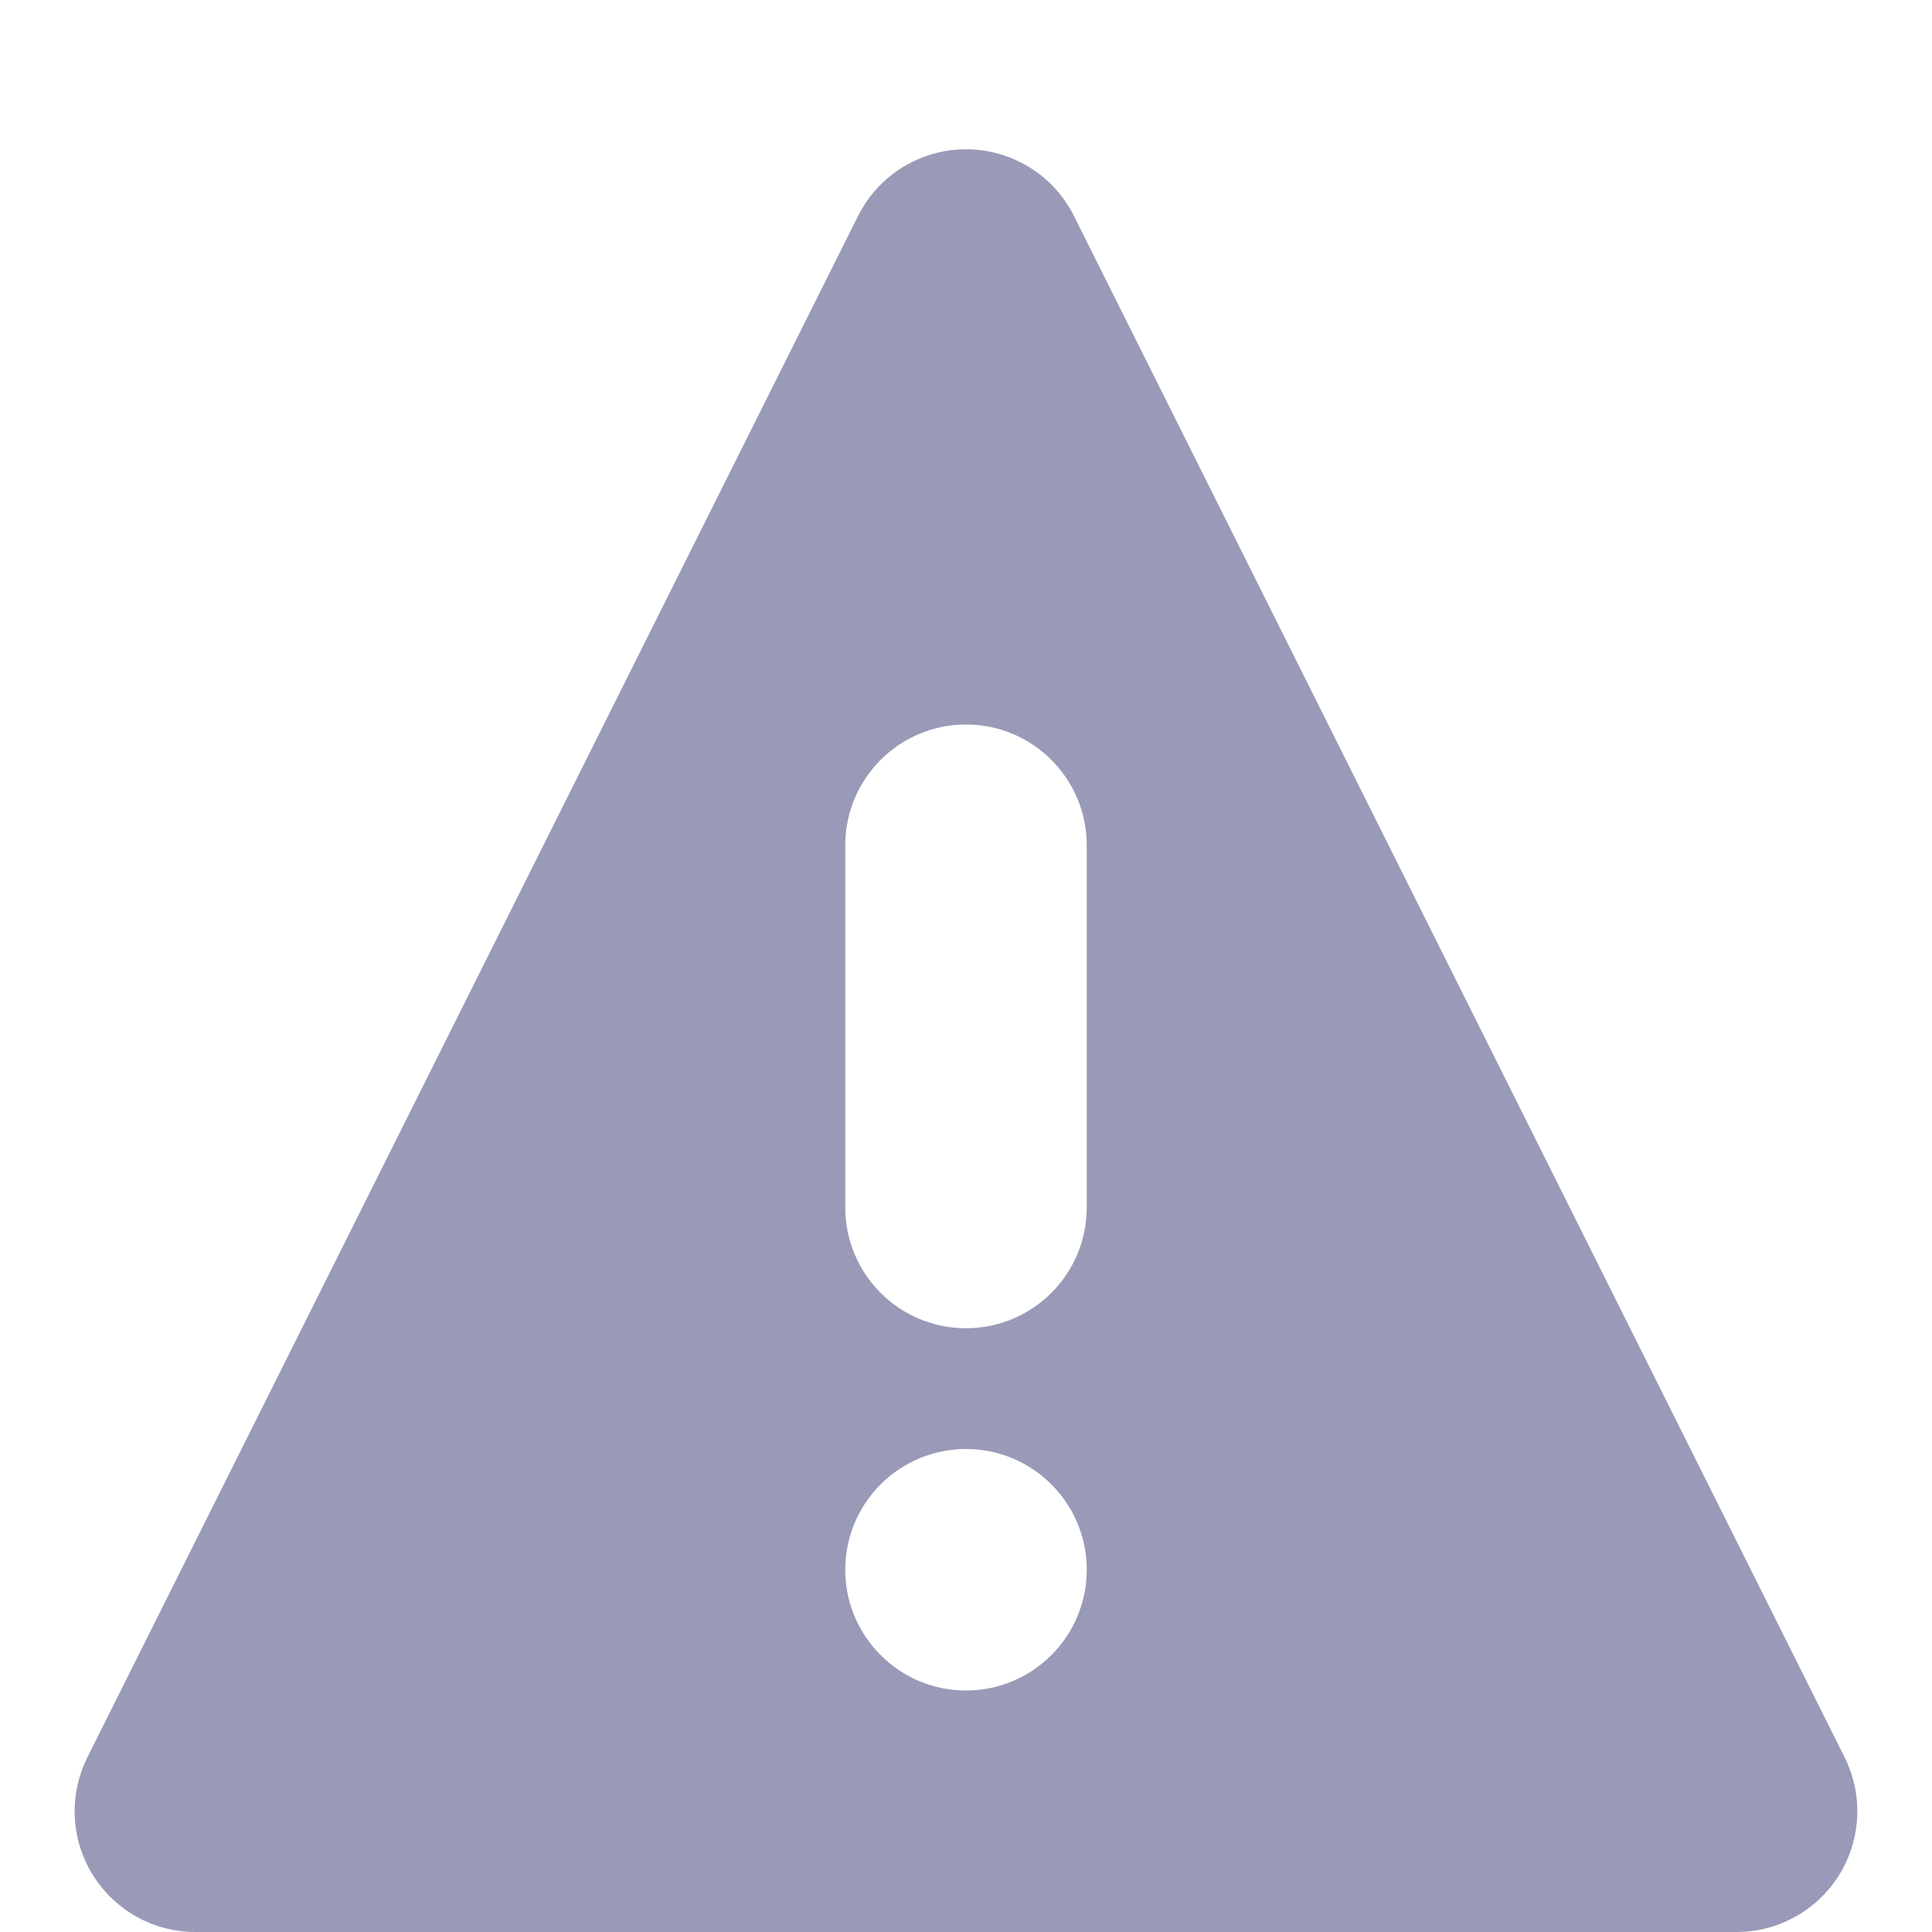
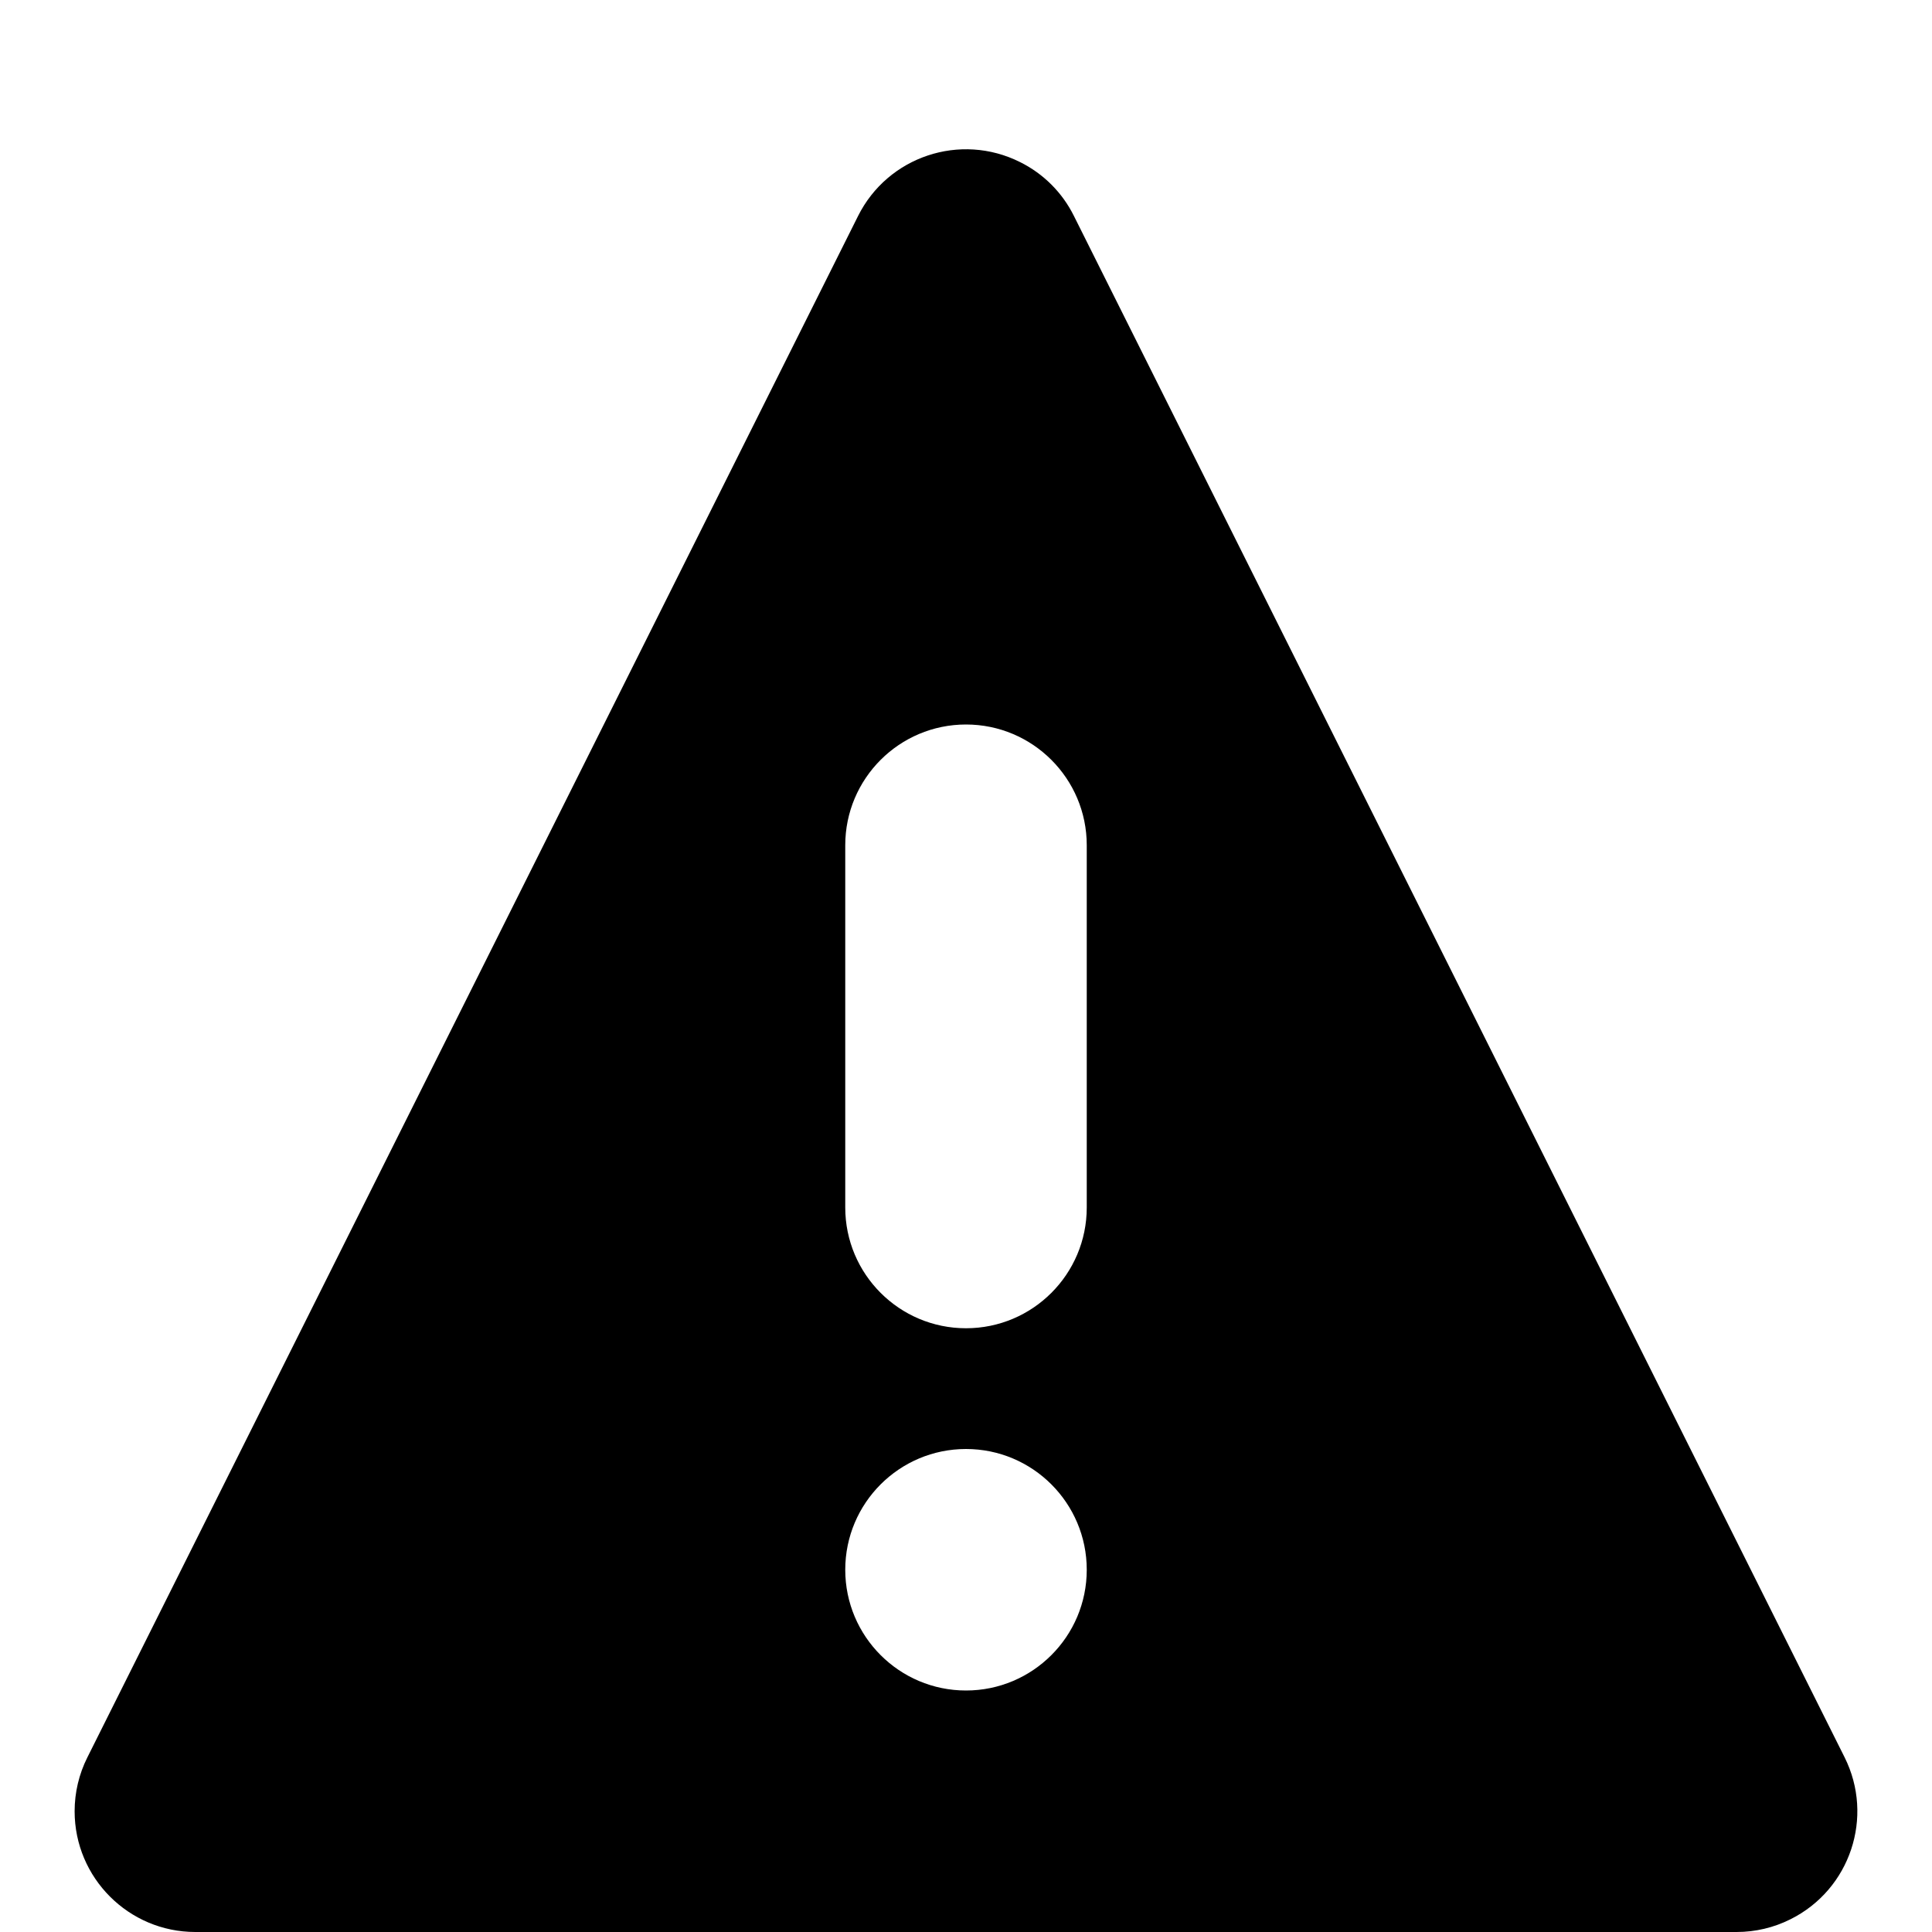
<svg xmlns="http://www.w3.org/2000/svg" width="1em" height="1em" viewBox="0 0 16 16" version="1.1">
  <g id="✔️-Collections" stroke="none" stroke-width="1" fill="none" fill-rule="evenodd">
-     <g id="⚛️-Atoms---Icons" transform="translate(-299, -1334)" fill="#989AB7">
+     <g id="⚛️-Atoms---Icons" transform="translate(-299, -1334)" fill="currentColor">
      <g id="Collection---Icons" transform="translate(56, 56)">
        <g id="icons" transform="translate(0, 152)">
          <g id="warning" transform="translate(0, 1126)">
            <g id="Combined-Shape" transform="translate(243, 0)">
              <path d="M8.447,1.342 C8.641,1.438 8.798,1.595 8.894,1.789 L15.276,14.553 C15.523,15.047 15.323,15.647 14.829,15.894 C14.69,15.964 14.537,16 14.382,16 L1.618,16 C1.066,16 0.618,15.552 0.618,15 C0.618,14.845 0.654,14.692 0.724,14.553 L7.106,1.789 C7.353,1.295 7.953,1.095 8.447,1.342 Z M8,12 C7.448,12 7,12.448 7,13 C7,13.552 7.448,14 8,14 C8.552,14 9,13.552 9,13 C9,12.448 8.552,12 8,12 Z M8,6 C7.448,6 7,6.448 7,7 L7,7 L7,10 C7,10.552 7.448,11 8,11 C8.552,11 9,10.552 9,10 L9,10 L9,7 C9,6.448 8.552,6 8,6 Z" />
            </g>
          </g>
        </g>
      </g>
    </g>
  </g>
</svg>
